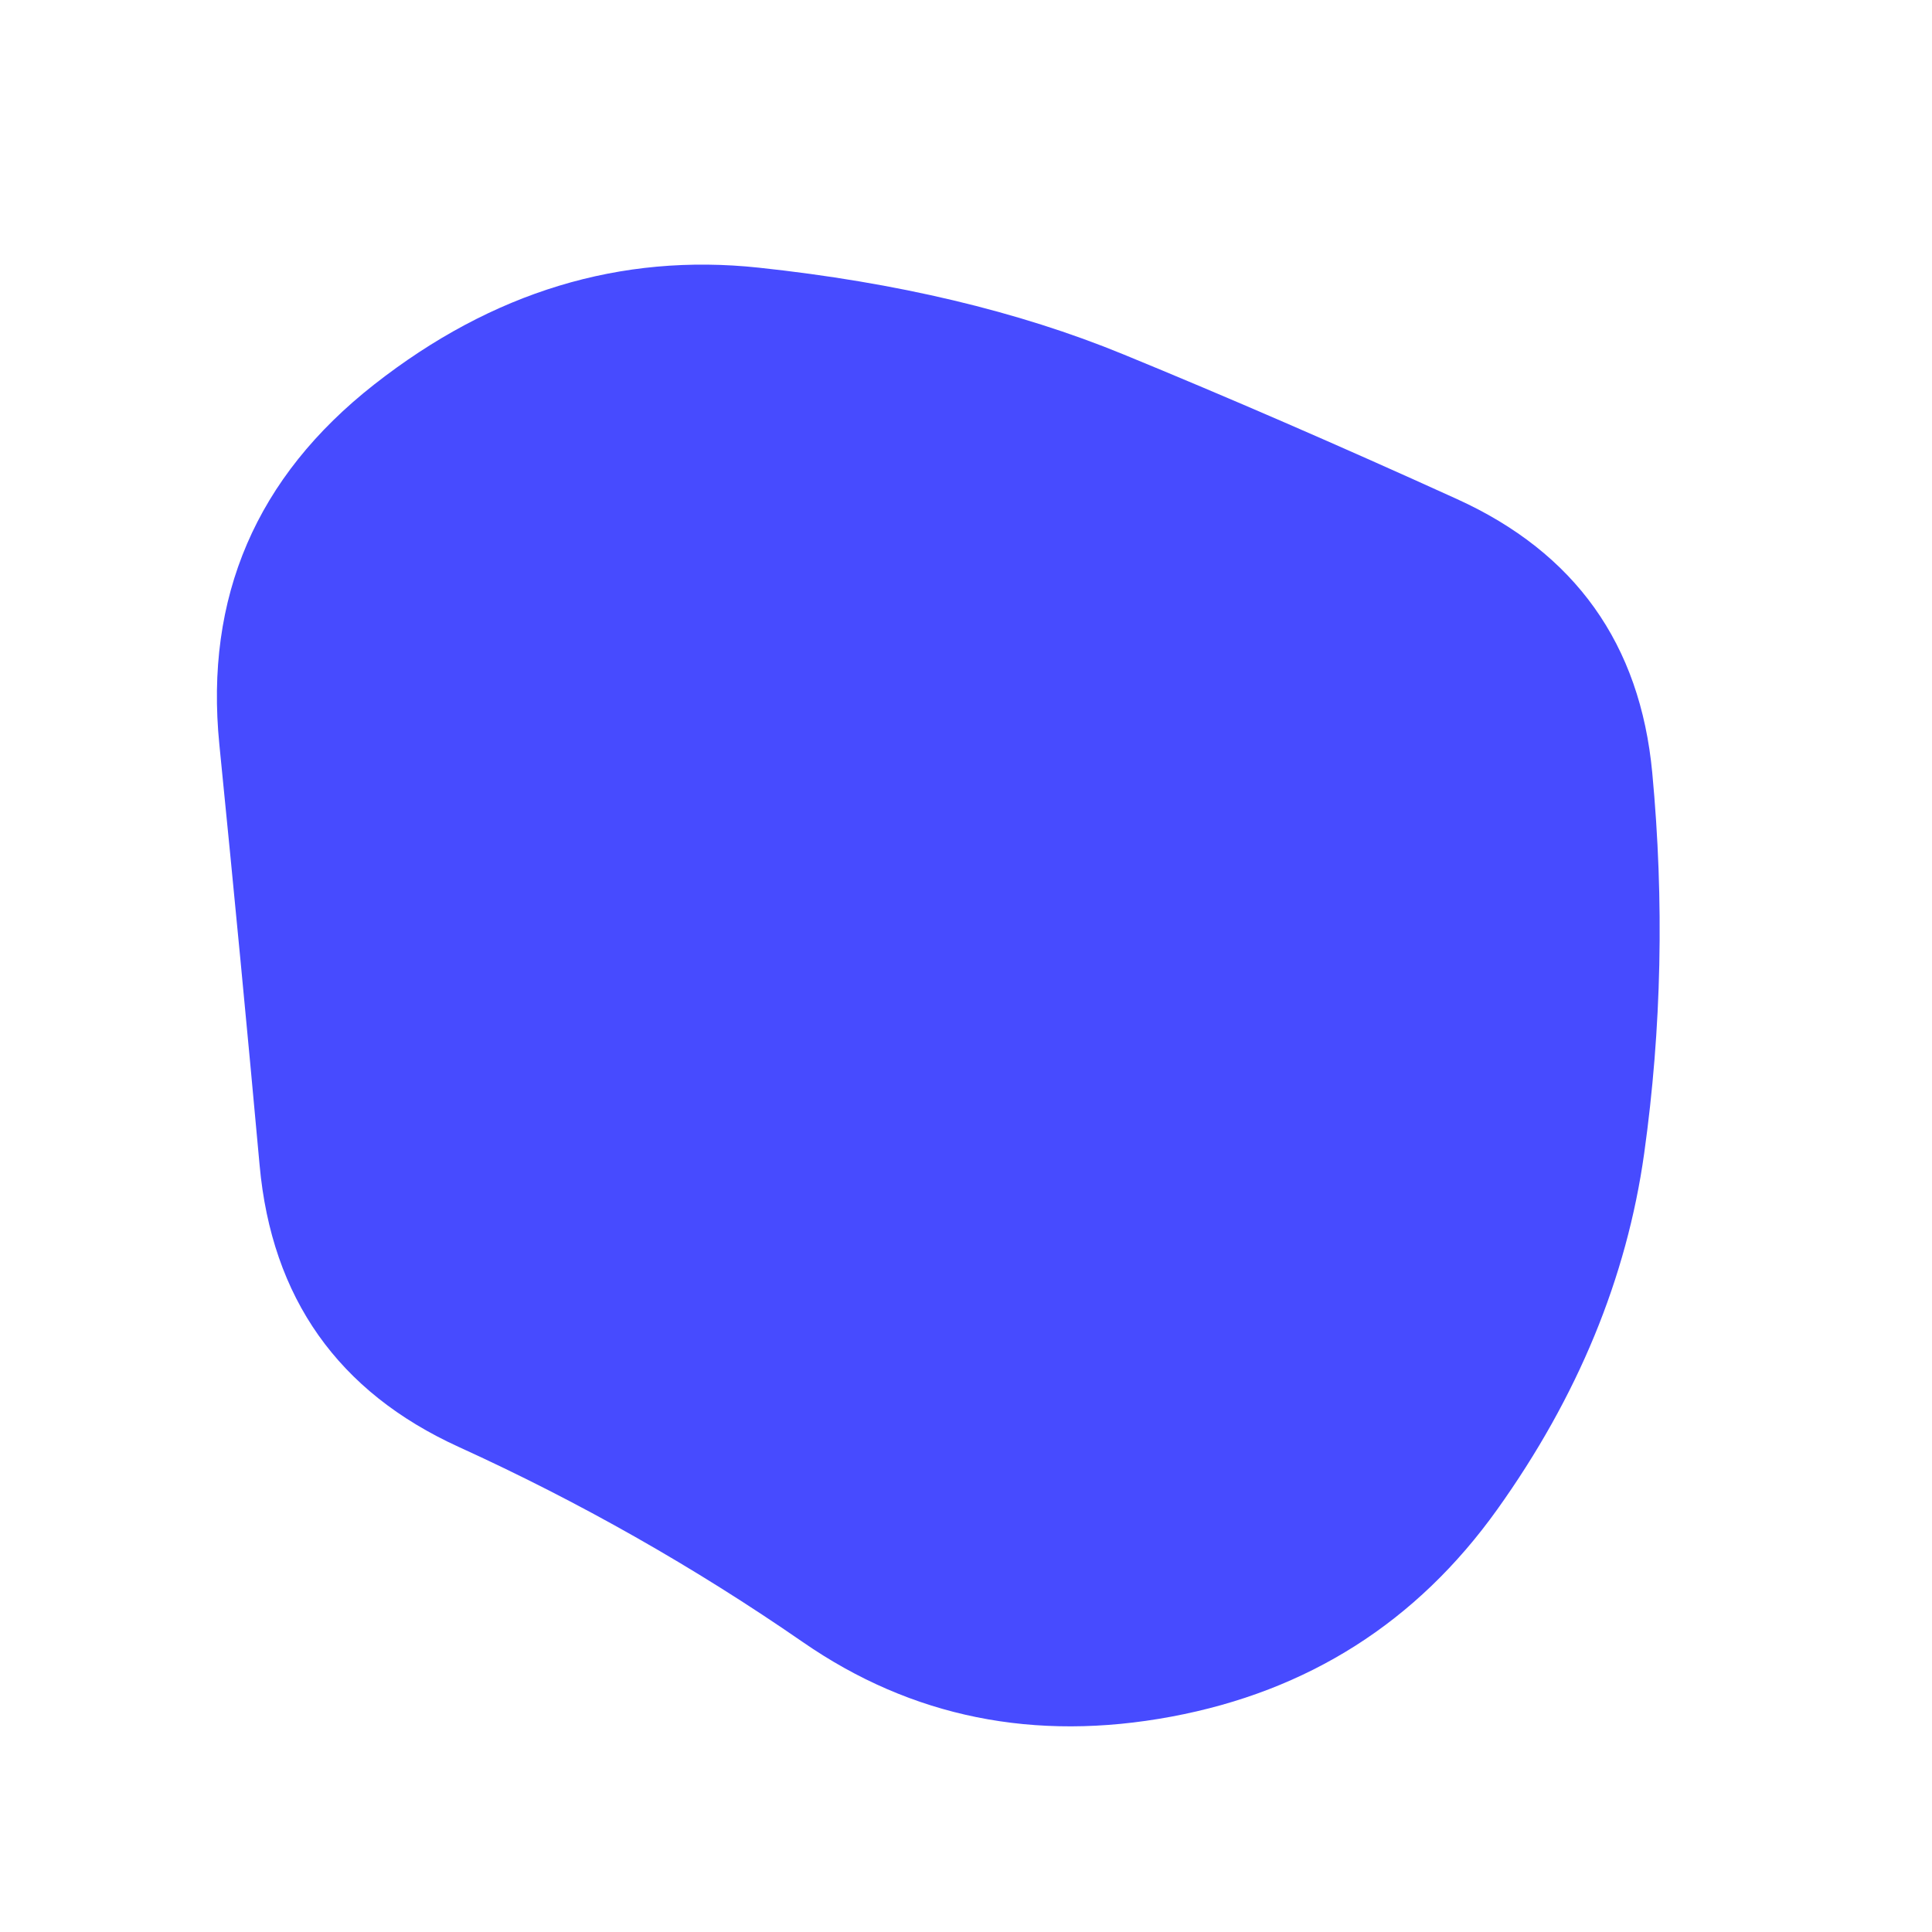
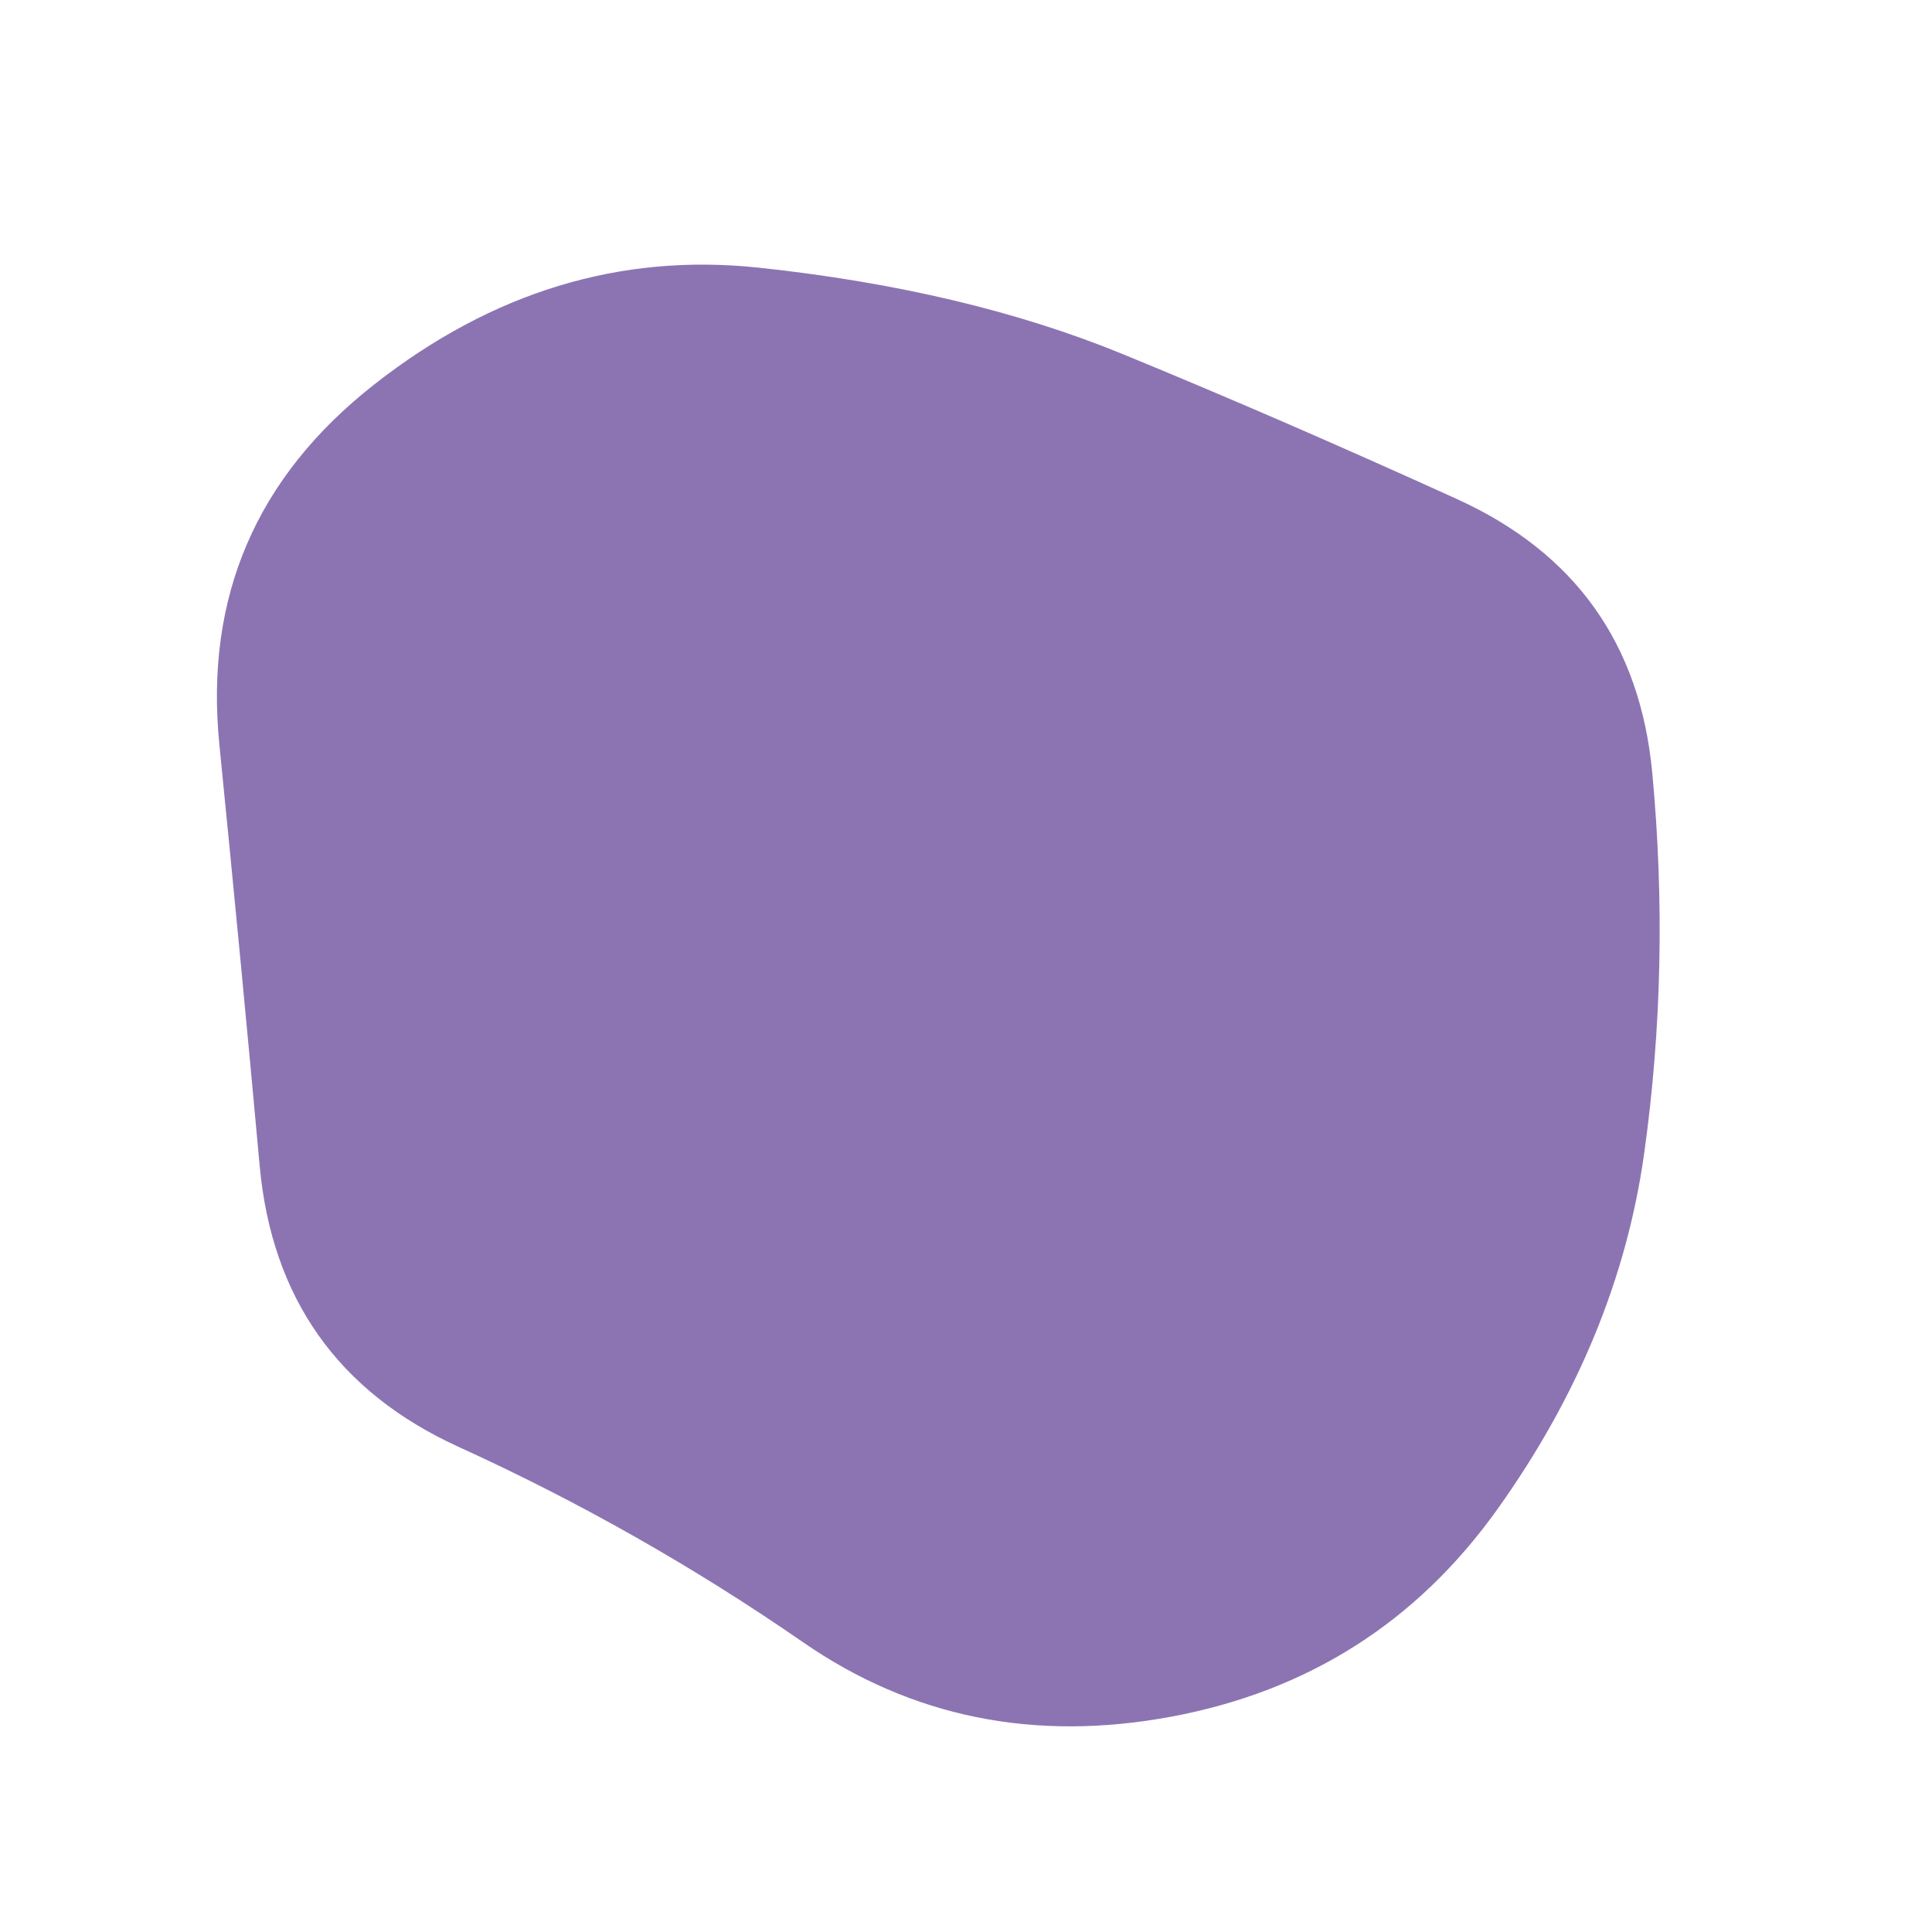
- <svg xmlns="http://www.w3.org/2000/svg" id="10015.io" viewBox="0 0 480 480">
-   <path fill="#474bff" d="M408.5,286.5Q402,333,372,375Q342,417,291,426.5Q240,436,199.5,408Q159,380,114,359.5Q69,339,64.5,289.5Q60,240,54.5,185Q49,130,93,95.5Q137,61,188.5,66.5Q240,72,279,88Q318,104,362,124Q406,144,410.5,192Q415,240,408.5,286.5Z" />
+ <svg xmlns="http://www.w3.org/2000/svg" id="10015.io" viewBox="0 0 480 480" version="1.1">
+   <defs id="defs3091" />
+   <path fill="#474bff" d="M408.5,286.5Q402,333,372,375Q342,417,291,426.5Q240,436,199.5,408Q159,380,114,359.5Q69,339,64.5,289.5Q60,240,54.5,185Q49,130,93,95.5Q137,61,188.5,66.5Q240,72,279,88Q318,104,362,124Q406,144,410.5,192Q415,240,408.5,286.5Z" id="path3086" style="fill:#8c74b3;fill-opacity:1" />
</svg>
